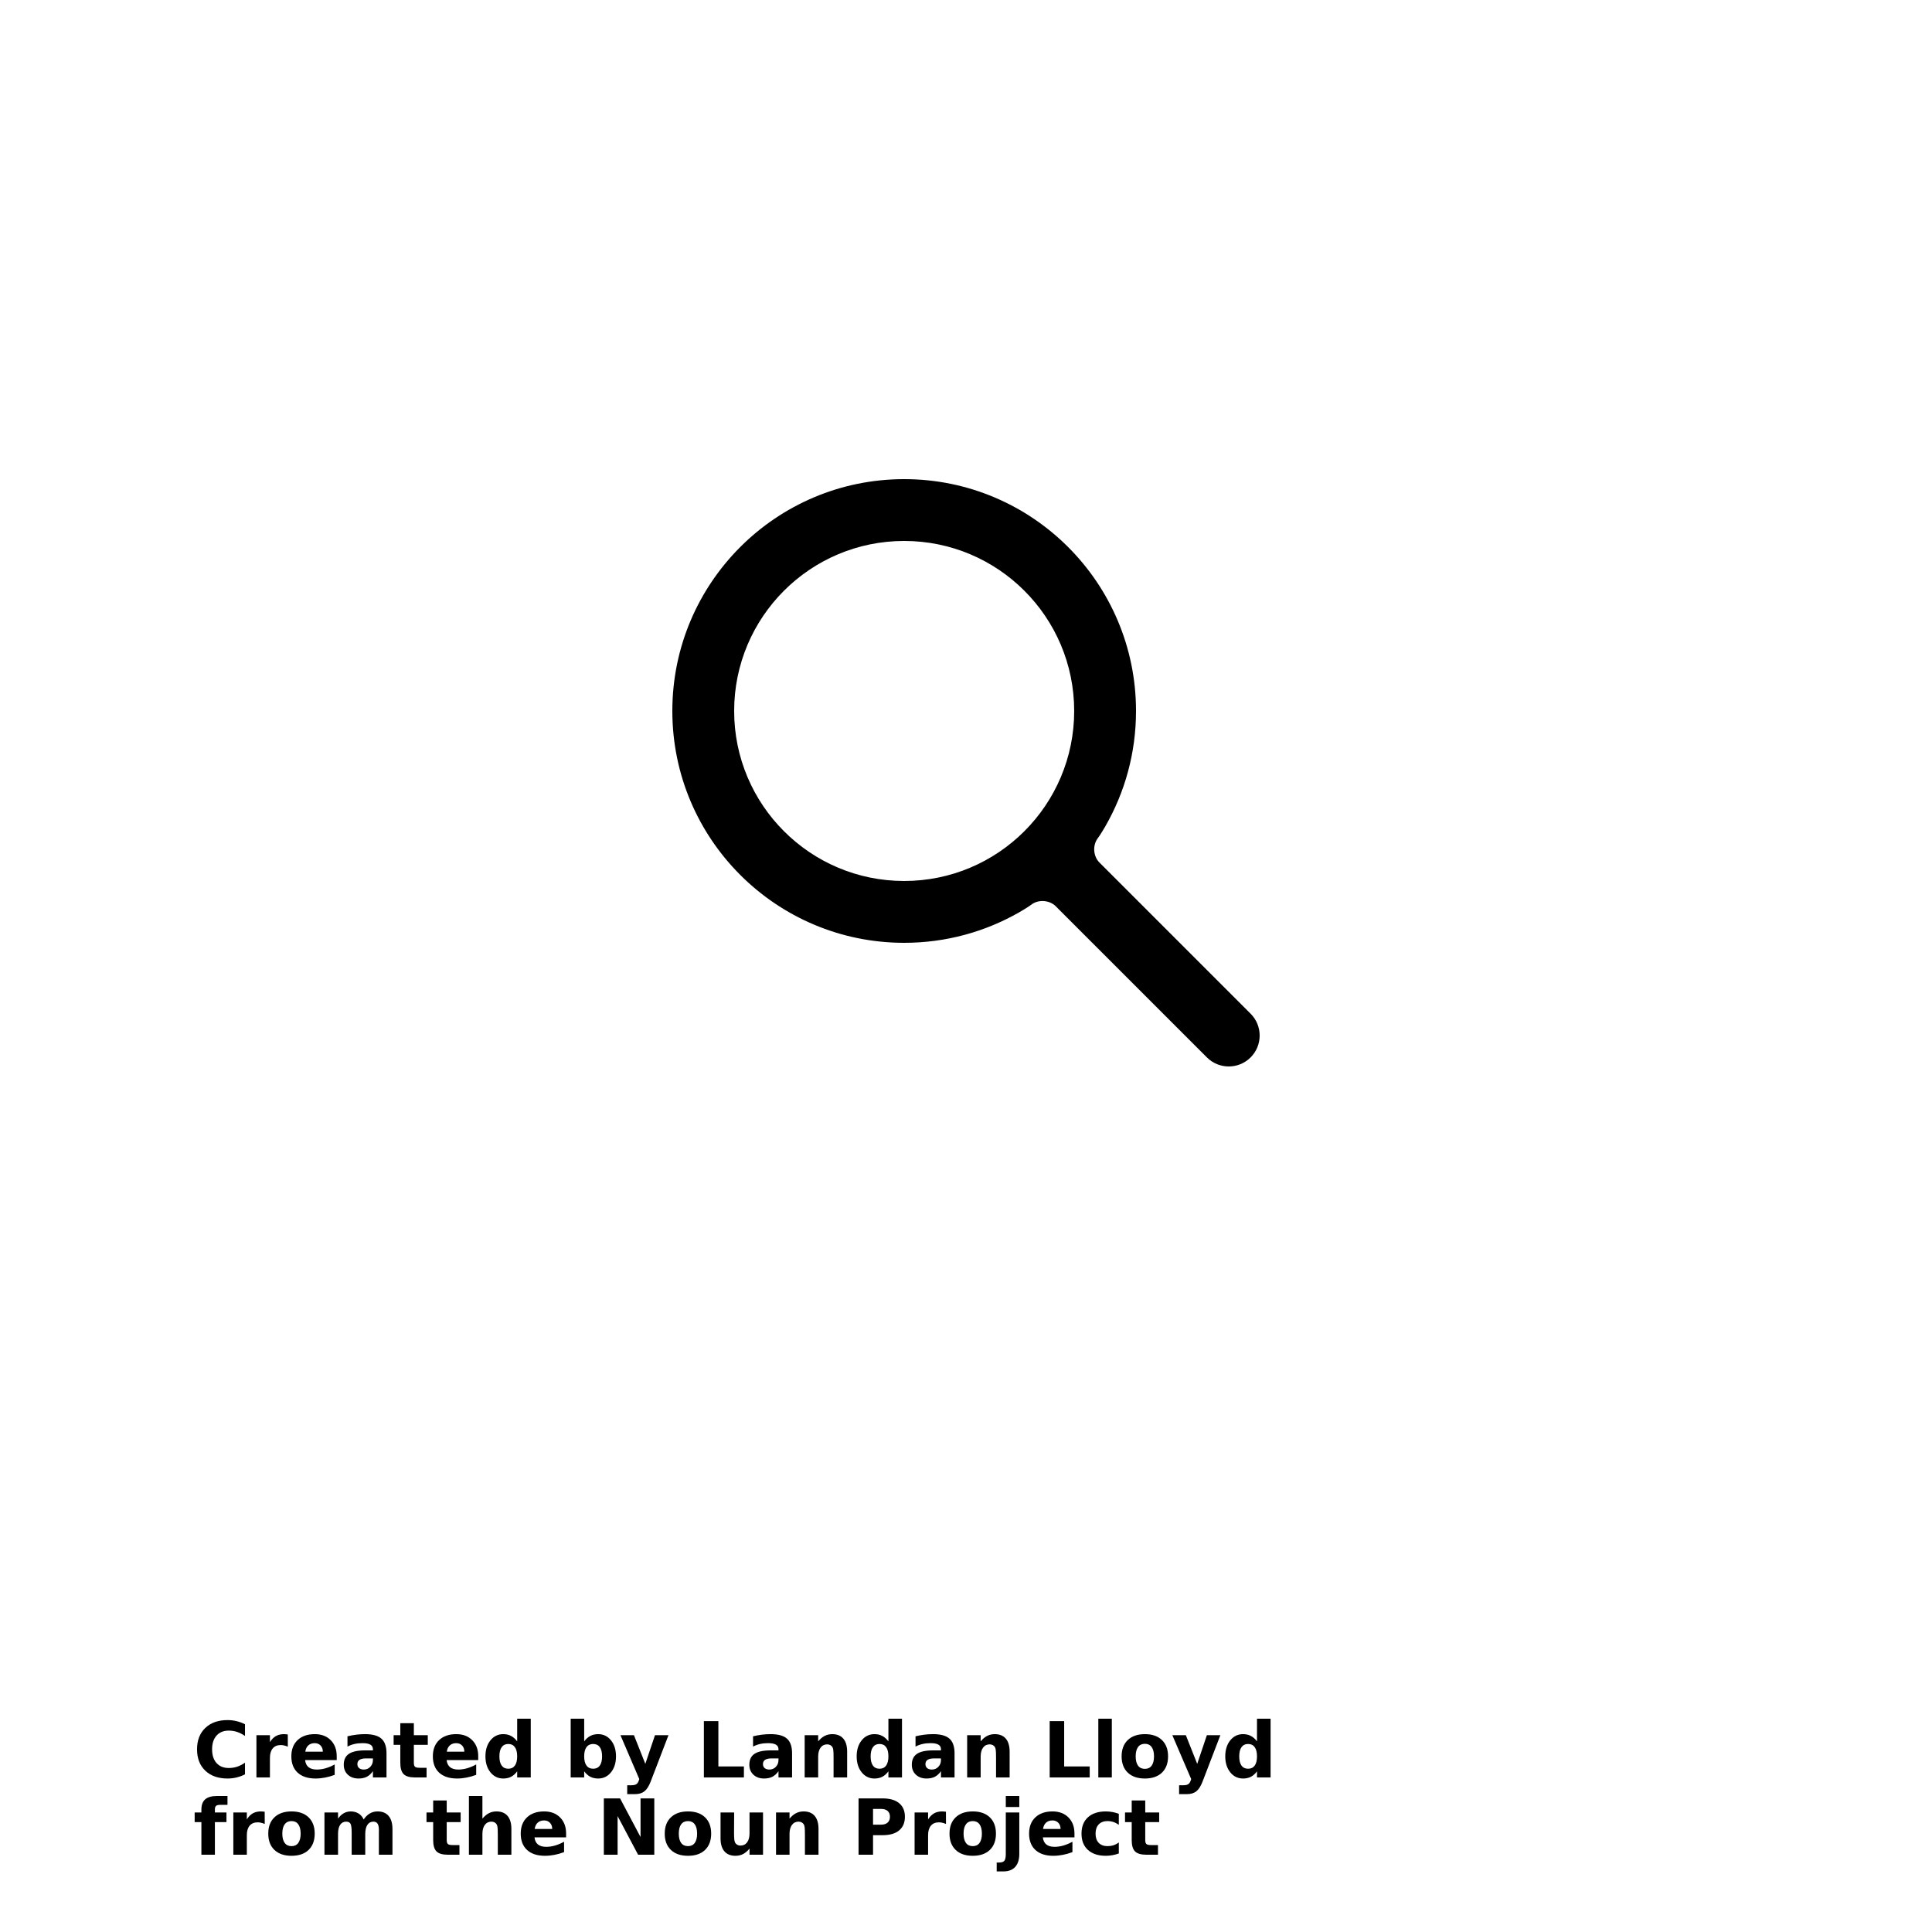
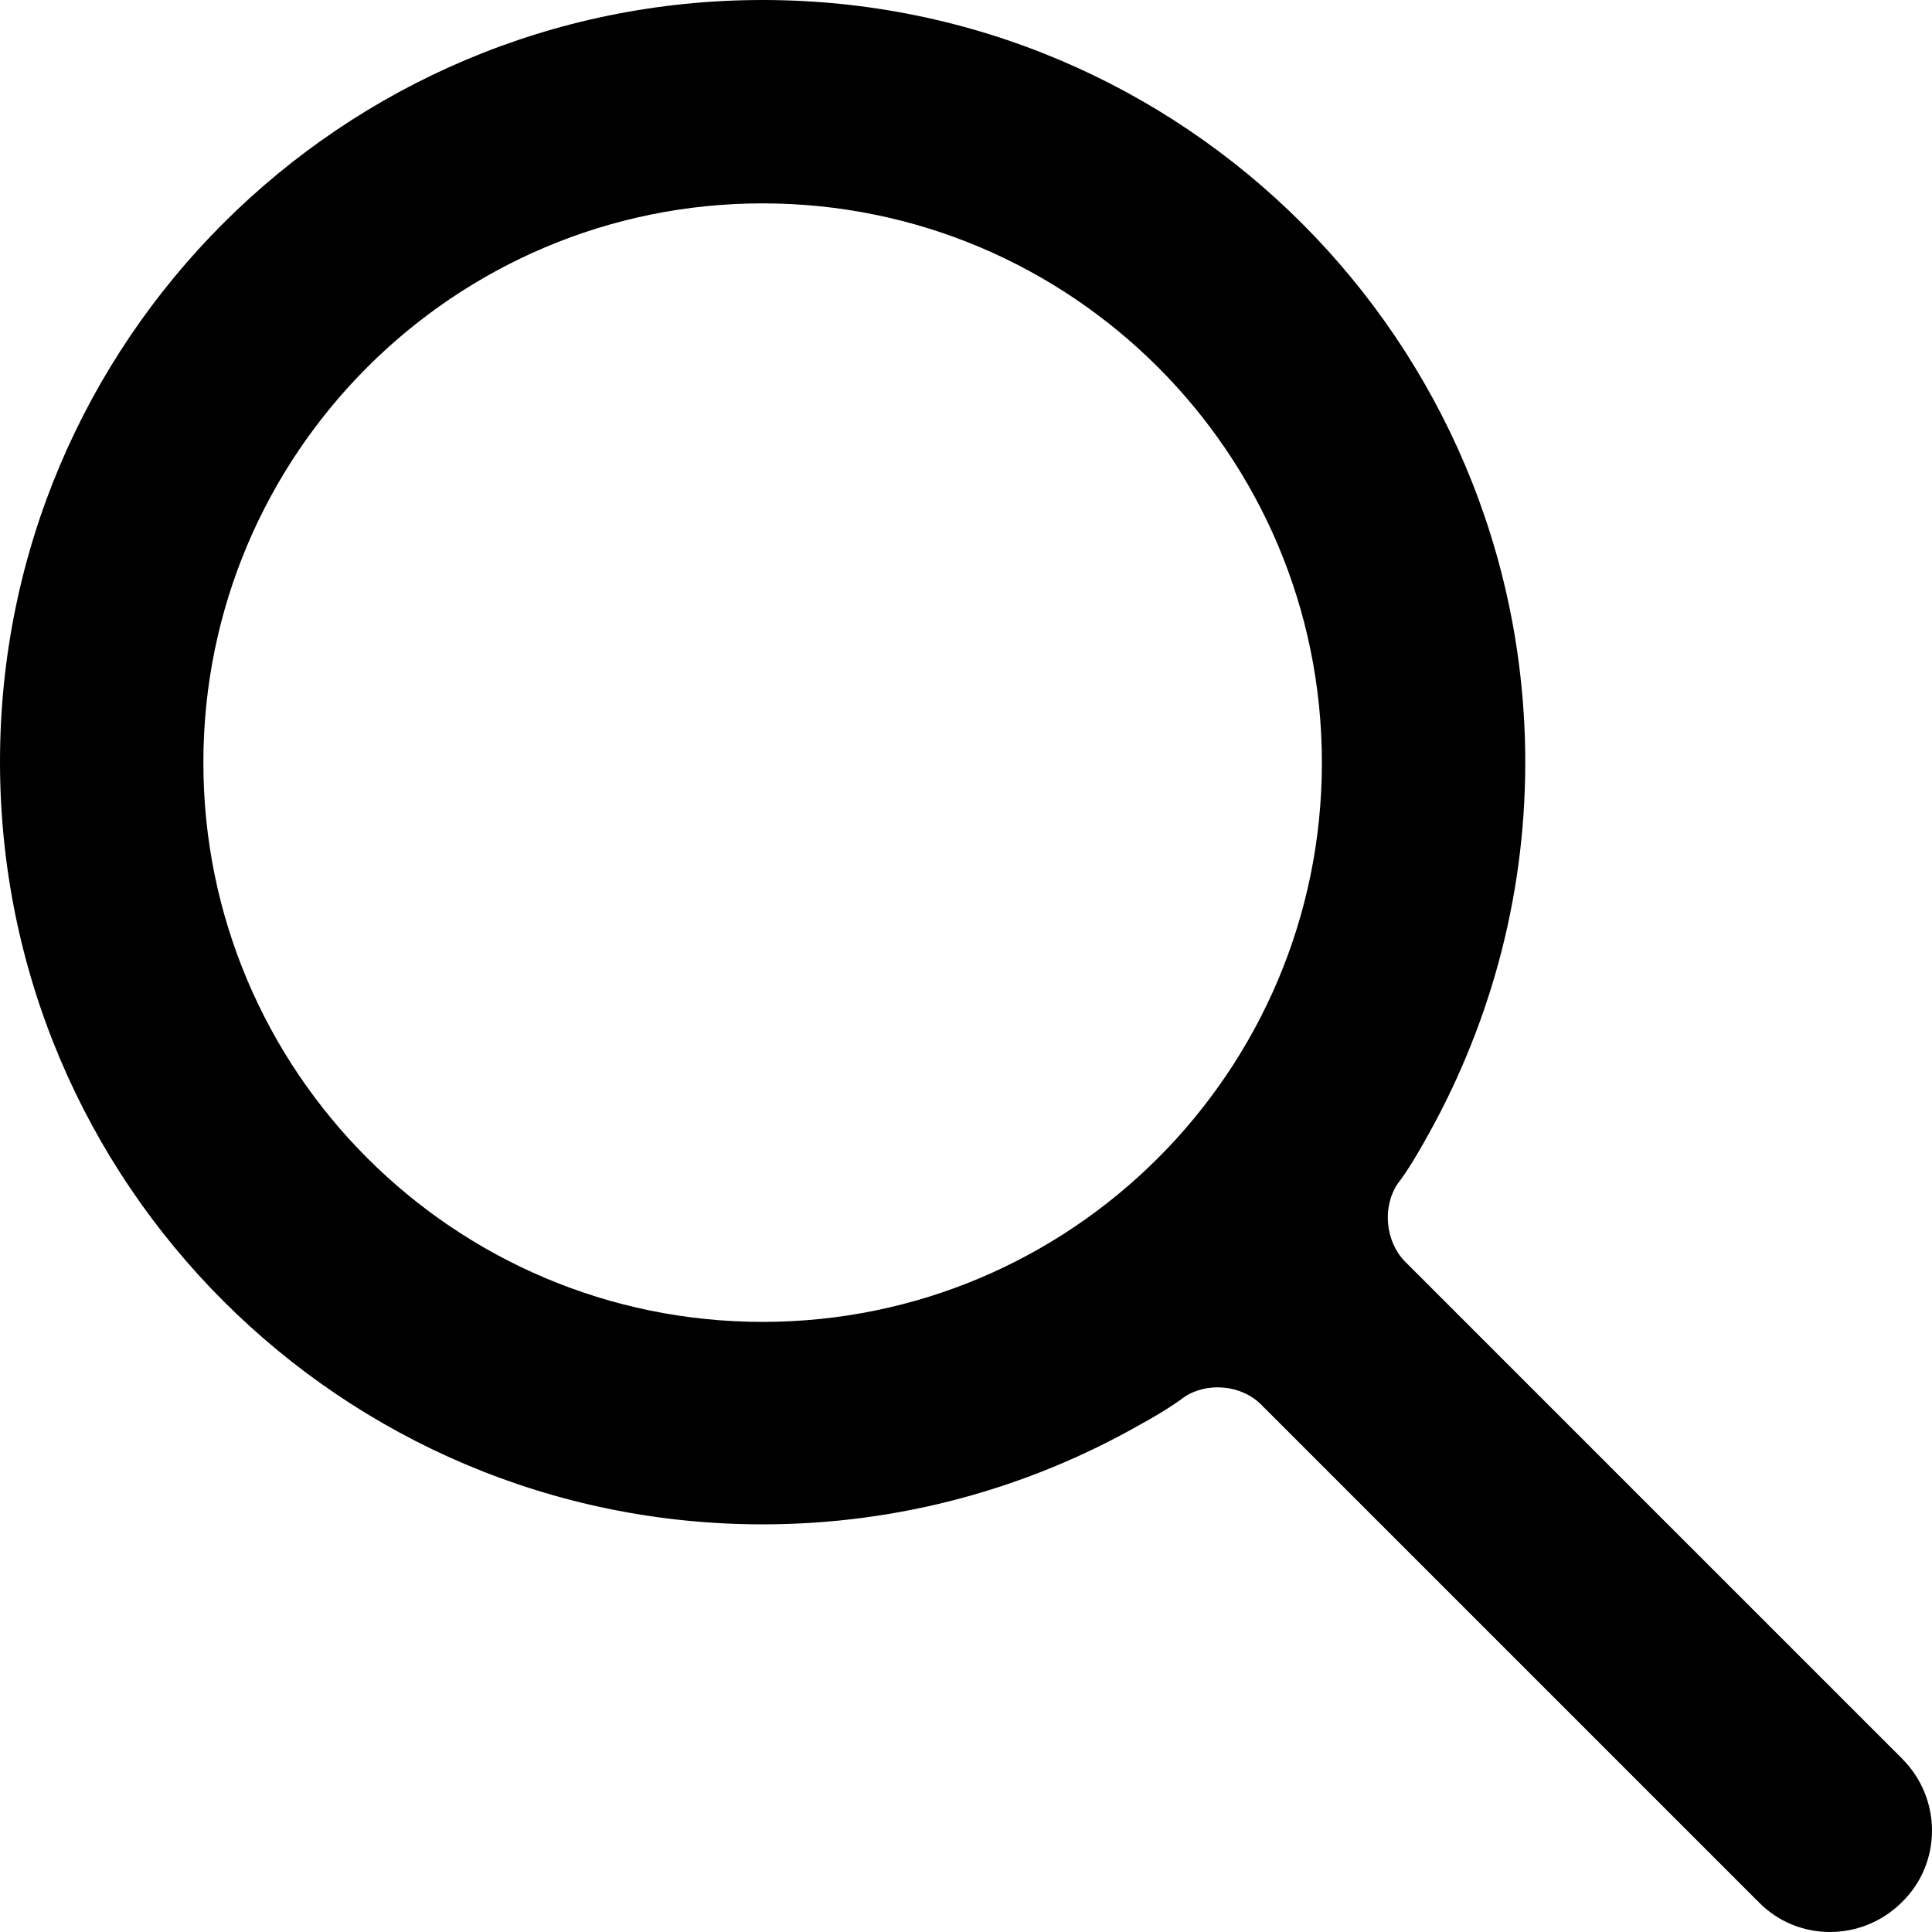
- <svg xmlns="http://www.w3.org/2000/svg" xmlns:xlink="http://www.w3.org/1999/xlink" width="700pt" height="700pt" version="1.1" viewBox="0 0 700 700">
-   <defs>
-     <symbol id="t" overflow="visible">
-       <path d="m18.766-1.125c-0.969 0.5-1.98 0.875-3.031 1.125-1.043 0.258-2.137 0.391-3.281 0.391-3.398 0-6.09-0.945-8.078-2.844-1.992-1.906-2.984-4.484-2.984-7.734 0-3.258 0.992-5.836 2.984-7.734 1.988-1.906 4.68-2.859 8.078-2.859 1.145 0 2.238 0.133 3.281 0.391 1.051 0.25 2.062 0.625 3.031 1.125v4.219c-0.98-0.656-1.945-1.141-2.891-1.453-0.949-0.312-1.949-0.469-3-0.469-1.875 0-3.352 0.605-4.422 1.812-1.074 1.199-1.609 2.856-1.609 4.969 0 2.106 0.535 3.762 1.609 4.969 1.07 1.199 2.547 1.797 4.422 1.797 1.051 0 2.051-0.148 3-0.453 0.945-0.312 1.91-0.801 2.891-1.469z" />
-     </symbol>
-     <symbol id="f" overflow="visible">
-       <path d="m13.734-11.141c-0.438-0.195-0.871-0.344-1.297-0.438-0.418-0.102-0.84-0.156-1.266-0.156-1.262 0-2.231 0.406-2.906 1.219-0.68 0.805-1.016 1.953-1.016 3.453v7.062h-4.891v-15.312h4.891v2.516c0.625-1 1.344-1.727 2.156-2.188 0.82-0.469 1.801-0.703 2.938-0.703 0.164 0 0.344 0.012 0.531 0.031 0.195 0.012 0.477 0.039 0.844 0.078z" />
-     </symbol>
-     <symbol id="a" overflow="visible">
-       <path d="m17.641-7.703v1.406h-11.453c0.125 1.148 0.539 2.008 1.25 2.578 0.707 0.574 1.703 0.859 2.984 0.859 1.031 0 2.082-0.148 3.156-0.453 1.082-0.312 2.191-0.773 3.328-1.391v3.766c-1.156 0.438-2.312 0.766-3.469 0.984-1.156 0.227-2.312 0.344-3.469 0.344-2.773 0-4.93-0.703-6.469-2.109-1.531-1.406-2.297-3.379-2.297-5.922 0-2.5 0.754-4.461 2.266-5.891 1.508-1.438 3.582-2.156 6.219-2.156 2.406 0 4.332 0.73 5.781 2.188 1.445 1.449 2.172 3.383 2.172 5.797zm-5.031-1.625c0-0.926-0.273-1.672-0.812-2.234-0.543-0.57-1.25-0.859-2.125-0.859-0.949 0-1.719 0.266-2.312 0.797s-0.965 1.297-1.109 2.297z" />
-     </symbol>
-     <symbol id="e" overflow="visible">
-       <path d="m9.219-6.891c-1.023 0-1.793 0.172-2.312 0.516-0.512 0.344-0.766 0.855-0.766 1.531 0 0.625 0.207 1.117 0.625 1.469 0.414 0.344 0.988 0.516 1.719 0.516 0.926 0 1.703-0.328 2.328-0.984 0.633-0.664 0.953-1.492 0.953-2.484v-0.562zm7.469-1.844v8.734h-4.922v-2.266c-0.656 0.93-1.398 1.605-2.219 2.031-0.824 0.414-1.824 0.625-3 0.625-1.586 0-2.871-0.457-3.859-1.375-0.992-0.926-1.484-2.129-1.484-3.609 0-1.789 0.613-3.102 1.844-3.938 1.238-0.844 3.18-1.266 5.828-1.266h2.891v-0.391c0-0.77-0.309-1.332-0.922-1.688-0.617-0.363-1.57-0.547-2.859-0.547-1.055 0-2.031 0.105-2.938 0.312-0.898 0.211-1.73 0.523-2.5 0.938v-3.734c1.039-0.25 2.086-0.441 3.141-0.578 1.062-0.133 2.125-0.203 3.188-0.203 2.758 0 4.75 0.547 5.969 1.641 1.227 1.086 1.844 2.856 1.844 5.312z" />
-     </symbol>
-     <symbol id="d" overflow="visible">
-       <path d="m7.703-19.656v4.344h5.047v3.5h-5.047v6.5c0 0.711 0.141 1.188 0.422 1.438s0.836 0.375 1.672 0.375h2.516v3.5h-4.188c-1.938 0-3.312-0.398-4.125-1.203-0.805-0.812-1.203-2.18-1.203-4.109v-6.5h-2.422v-3.5h2.422v-4.344z" />
-     </symbol>
-     <symbol id="c" overflow="visible">
-       <path d="m12.766-13.078v-8.203h4.922v21.281h-4.922v-2.219c-0.668 0.906-1.406 1.57-2.219 1.984s-1.758 0.625-2.828 0.625c-1.887 0-3.434-0.75-4.641-2.25-1.211-1.5-1.812-3.426-1.812-5.781 0-2.363 0.602-4.297 1.812-5.797 1.207-1.5 2.754-2.25 4.641-2.25 1.062 0 2 0.215 2.812 0.641 0.82 0.43 1.566 1.086 2.234 1.969zm-3.219 9.922c1.039 0 1.836-0.379 2.391-1.141 0.551-0.77 0.828-1.883 0.828-3.344 0-1.457-0.277-2.566-0.828-3.328-0.555-0.77-1.352-1.156-2.391-1.156-1.043 0-1.84 0.387-2.391 1.156-0.555 0.762-0.828 1.871-0.828 3.328 0 1.461 0.273 2.574 0.828 3.344 0.551 0.762 1.348 1.141 2.391 1.141z" />
-     </symbol>
-     <symbol id="j" overflow="visible">
-       <path d="m10.5-3.156c1.051 0 1.852-0.379 2.406-1.141 0.551-0.77 0.828-1.883 0.828-3.344 0-1.457-0.277-2.566-0.828-3.328-0.555-0.77-1.355-1.156-2.406-1.156-1.055 0-1.859 0.387-2.422 1.156-0.555 0.773-0.828 1.883-0.828 3.328 0 1.449 0.273 2.559 0.828 3.328 0.562 0.773 1.367 1.156 2.422 1.156zm-3.25-9.922c0.676-0.883 1.422-1.539 2.234-1.969 0.82-0.426 1.766-0.641 2.828-0.641 1.895 0 3.445 0.75 4.656 2.25 1.207 1.5 1.812 3.434 1.812 5.797 0 2.356-0.605 4.281-1.812 5.781-1.211 1.5-2.762 2.25-4.656 2.25-1.062 0-2.008-0.211-2.828-0.625-0.812-0.426-1.559-1.086-2.234-1.984v2.219h-4.891v-21.281h4.891z" />
-     </symbol>
-     <symbol id="i" overflow="visible">
-       <path d="m0.344-15.312h4.891l4.125 10.391 3.5-10.391h4.891l-6.438 16.766c-0.648 1.695-1.402 2.883-2.266 3.562-0.867 0.688-2 1.031-3.406 1.031h-2.844v-3.219h1.531c0.832 0 1.438-0.137 1.812-0.406 0.383-0.262 0.68-0.73 0.891-1.406l0.141-0.422z" />
-     </symbol>
-     <symbol id="h" overflow="visible">
-       <path d="m2.578-20.406h5.25v16.422h9.25v3.984h-14.5z" />
-     </symbol>
-     <symbol id="g" overflow="visible">
-       <path d="m17.75-9.328v9.328h-4.922v-7.141c0-1.32-0.031-2.234-0.094-2.734s-0.168-0.867-0.312-1.109c-0.188-0.312-0.449-0.555-0.781-0.734-0.324-0.176-0.695-0.266-1.109-0.266-1.023 0-1.824 0.398-2.406 1.188-0.586 0.781-0.875 1.871-0.875 3.266v7.531h-4.891v-15.312h4.891v2.234c0.738-0.883 1.52-1.539 2.344-1.969 0.832-0.426 1.75-0.641 2.75-0.641 1.77 0 3.113 0.547 4.031 1.641 0.914 1.086 1.375 2.656 1.375 4.719z" />
-     </symbol>
-     <symbol id="s" overflow="visible">
-       <path d="m2.359-21.281h4.891v21.281h-4.891z" />
-     </symbol>
-     <symbol id="b" overflow="visible">
-       <path d="m9.641-12.188c-1.086 0-1.914 0.391-2.484 1.172-0.574 0.781-0.859 1.906-0.859 3.375s0.285 2.594 0.859 3.375c0.57 0.773 1.398 1.156 2.484 1.156 1.062 0 1.875-0.383 2.438-1.156 0.57-0.781 0.859-1.906 0.859-3.375s-0.289-2.594-0.859-3.375c-0.562-0.781-1.375-1.172-2.438-1.172zm0-3.5c2.633 0 4.691 0.715 6.172 2.141 1.477 1.418 2.219 3.387 2.219 5.906 0 2.512-0.742 4.481-2.219 5.906-1.48 1.418-3.539 2.125-6.172 2.125-2.648 0-4.715-0.707-6.203-2.125-1.492-1.426-2.234-3.394-2.234-5.906 0-2.519 0.742-4.488 2.234-5.906 1.488-1.426 3.555-2.141 6.203-2.141z" />
-     </symbol>
-     <symbol id="r" overflow="visible">
-       <path d="m12.422-21.281v3.219h-2.703c-0.688 0-1.172 0.125-1.453 0.375-0.273 0.25-0.406 0.688-0.406 1.312v1.062h4.188v3.5h-4.188v11.812h-4.891v-11.812h-2.438v-3.5h2.438v-1.062c0-1.664 0.461-2.898 1.391-3.703 0.926-0.801 2.367-1.203 4.328-1.203z" />
-     </symbol>
-     <symbol id="q" overflow="visible">
-       <path d="m16.547-12.766c0.613-0.945 1.348-1.672 2.203-2.172 0.852-0.5 1.789-0.75 2.812-0.75 1.758 0 3.098 0.547 4.016 1.641 0.926 1.086 1.391 2.656 1.391 4.719v9.328h-4.922v-7.984-0.359c0.008-0.133 0.016-0.32 0.016-0.562 0-1.082-0.164-1.863-0.484-2.344-0.312-0.488-0.824-0.734-1.531-0.734-0.93 0-1.648 0.387-2.156 1.156-0.512 0.762-0.773 1.867-0.781 3.312v7.516h-4.922v-7.984c0-1.695-0.148-2.785-0.438-3.266-0.293-0.488-0.812-0.734-1.562-0.734-0.938 0-1.664 0.387-2.172 1.156-0.512 0.762-0.766 1.859-0.766 3.297v7.531h-4.922v-15.312h4.922v2.234c0.602-0.863 1.289-1.516 2.062-1.953 0.781-0.438 1.641-0.656 2.578-0.656 1.062 0 2 0.258 2.812 0.766 0.812 0.512 1.426 1.23 1.844 2.156z" />
-     </symbol>
-     <symbol id="p" overflow="visible">
-       <path d="m17.75-9.328v9.328h-4.922v-7.109c0-1.344-0.031-2.266-0.094-2.766s-0.168-0.867-0.312-1.109c-0.188-0.312-0.449-0.555-0.781-0.734-0.324-0.176-0.695-0.266-1.109-0.266-1.023 0-1.824 0.398-2.406 1.188-0.586 0.781-0.875 1.871-0.875 3.266v7.531h-4.891v-21.281h4.891v8.203c0.738-0.883 1.52-1.539 2.344-1.969 0.832-0.426 1.75-0.641 2.75-0.641 1.77 0 3.113 0.547 4.031 1.641 0.914 1.086 1.375 2.656 1.375 4.719z" />
-     </symbol>
-     <symbol id="o" overflow="visible">
-       <path d="m2.578-20.406h5.875l7.422 14v-14h4.984v20.406h-5.875l-7.422-14v14h-4.984z" />
-     </symbol>
-     <symbol id="n" overflow="visible">
-       <path d="m2.188-5.969v-9.344h4.922v1.531c0 0.836-0.008 1.875-0.016 3.125-0.012 1.25-0.016 2.086-0.016 2.5 0 1.242 0.031 2.133 0.094 2.672 0.07 0.543 0.18 0.934 0.328 1.172 0.207 0.324 0.473 0.574 0.797 0.75 0.32 0.168 0.691 0.25 1.109 0.25 1.02 0 1.82-0.391 2.406-1.172 0.582-0.781 0.875-1.867 0.875-3.266v-7.562h4.891v15.312h-4.891v-2.219c-0.742 0.898-1.523 1.559-2.344 1.984-0.824 0.414-1.734 0.625-2.734 0.625-1.762 0-3.106-0.539-4.031-1.625-0.93-1.082-1.391-2.66-1.391-4.734z" />
-     </symbol>
-     <symbol id="m" overflow="visible">
-       <path d="m2.578-20.406h8.734c2.594 0 4.582 0.578 5.969 1.734 1.395 1.148 2.094 2.789 2.094 4.922 0 2.137-0.699 3.781-2.094 4.938-1.387 1.156-3.375 1.734-5.969 1.734h-3.484v7.078h-5.25zm5.25 3.812v5.703h2.922c1.02 0 1.805-0.25 2.359-0.75 0.562-0.5 0.844-1.203 0.844-2.109 0-0.914-0.281-1.617-0.844-2.109-0.555-0.488-1.34-0.734-2.359-0.734z" />
-     </symbol>
-     <symbol id="l" overflow="visible">
-       <path d="m2.359-15.312h4.891v15.031c0 2.051-0.496 3.617-1.484 4.703-0.98 1.082-2.406 1.625-4.281 1.625h-2.422v-3.219h0.859c0.926 0 1.562-0.211 1.906-0.625 0.352-0.418 0.531-1.246 0.531-2.484zm0-5.969h4.891v4h-4.891z" />
-     </symbol>
-     <symbol id="k" overflow="visible">
-       <path d="m14.719-14.828v3.984c-0.656-0.457-1.324-0.797-2-1.016-0.668-0.219-1.359-0.328-2.078-0.328-1.367 0-2.434 0.402-3.203 1.203-0.762 0.793-1.141 1.906-1.141 3.344 0 1.43 0.379 2.543 1.141 3.344 0.77 0.793 1.836 1.188 3.203 1.188 0.758 0 1.484-0.109 2.172-0.328 0.688-0.227 1.32-0.566 1.906-1.016v4c-0.762 0.281-1.539 0.488-2.328 0.625-0.781 0.145-1.574 0.219-2.375 0.219-2.762 0-4.922-0.707-6.484-2.125-1.555-1.414-2.328-3.383-2.328-5.906 0-2.531 0.773-4.504 2.328-5.922 1.562-1.414 3.723-2.125 6.484-2.125 0.801 0 1.594 0.074 2.375 0.219 0.781 0.137 1.555 0.352 2.328 0.641z" />
-     </symbol>
-   </defs>
+ <svg xmlns="http://www.w3.org/2000/svg" version="1.1" id="Layer_1" x="0px" y="0px" viewBox="0 0 212.8 212.8" style="enable-background:new 0 0 212.8 212.8;" xml:space="preserve">
  <g>
-     <path d="m453.12 367.28c4.371 4.371 4.371 11.465 0 15.84-4.375 4.371-11.469 4.371-15.84 0l-54.785-54.785c-2.18-2.18-6.039-2.477-8.508-0.789 0 0-1.516 1.176-4.766 3.031-12.27 7.016-26.477 11.023-41.621 11.023-46.395 0-84-37.609-84-84 0-46.395 37.605-84 84-84 46.391 0 84 37.605 84 84 0 15.246-4.062 29.543-11.164 41.871-1.824 3.16-2.84 4.449-2.84 4.449-1.773 2.555-1.449 6.387 0.738 8.574zm-125.52-48.082c34.02 0 61.598-27.578 61.598-61.598 0-34.023-27.578-61.602-61.598-61.602-34.023 0-61.602 27.578-61.602 61.602 0 34.02 27.578 61.598 61.602 61.598z" />
-     <use x="70" y="644" xlink:href="#t" />
-     <use x="90.551" y="644" xlink:href="#f" />
-     <use x="104.359" y="644" xlink:href="#a" />
-     <use x="123.348" y="644" xlink:href="#e" />
-     <use x="142.242" y="644" xlink:href="#d" />
-     <use x="155.629" y="644" xlink:href="#a" />
-     <use x="174.617" y="644" xlink:href="#c" />
-     <use x="204.41" y="644" xlink:href="#j" />
-     <use x="224.453" y="644" xlink:href="#i" />
-     <use x="252.453" y="644" xlink:href="#h" />
-     <use x="270.293" y="644" xlink:href="#e" />
-     <use x="289.188" y="644" xlink:href="#g" />
-     <use x="309.121" y="644" xlink:href="#c" />
-     <use x="329.164" y="644" xlink:href="#e" />
-     <use x="348.059" y="644" xlink:href="#g" />
-     <use x="377.742" y="644" xlink:href="#h" />
-     <use x="395.582" y="644" xlink:href="#s" />
-     <use x="405.18" y="644" xlink:href="#b" />
-     <use x="424.414" y="644" xlink:href="#i" />
-     <use x="442.668" y="644" xlink:href="#c" />
-     <use x="70" y="672" xlink:href="#r" />
-     <use x="82.184" y="672" xlink:href="#f" />
-     <use x="95.992" y="672" xlink:href="#b" />
-     <use x="115.227" y="672" xlink:href="#q" />
-     <use x="154.152" y="672" xlink:href="#d" />
-     <use x="167.535" y="672" xlink:href="#p" />
-     <use x="187.469" y="672" xlink:href="#a" />
-     <use x="216.207" y="672" xlink:href="#o" />
-     <use x="239.641" y="672" xlink:href="#b" />
-     <use x="258.879" y="672" xlink:href="#n" />
-     <use x="278.812" y="672" xlink:href="#g" />
-     <use x="308.492" y="672" xlink:href="#m" />
-     <use x="329.016" y="672" xlink:href="#f" />
-     <use x="342.82" y="672" xlink:href="#b" />
-     <use x="362.059" y="672" xlink:href="#l" />
-     <use x="371.656" y="672" xlink:href="#a" />
-     <use x="390.648" y="672" xlink:href="#k" />
-     <use x="407.242" y="672" xlink:href="#d" />
+     <path d="M209.5,193.7c4.4,4.4,4.4,11.5,0,15.8c-4.4,4.4-11.5,4.4-15.8,0l-54.8-54.8c-2.2-2.2-6-2.5-8.5-0.8c0,0-1.5,1.2-4.8,3   c-12.3,7-26.5,11-41.6,11c-46.4,0-84-37.6-84-84C0,37.6,37.6,0,84,0c46.4,0,84,37.6,84,84c0,15.2-4.1,29.5-11.2,41.9   c-1.8,3.2-2.8,4.4-2.8,4.4c-1.8,2.6-1.4,6.4,0.7,8.6L209.5,193.7z M84,145.6c34,0,61.6-27.6,61.6-61.6c0-34-27.6-61.6-61.6-61.6   C50,22.4,22.4,50,22.4,84C22.4,118,50,145.6,84,145.6z" />
  </g>
</svg>
